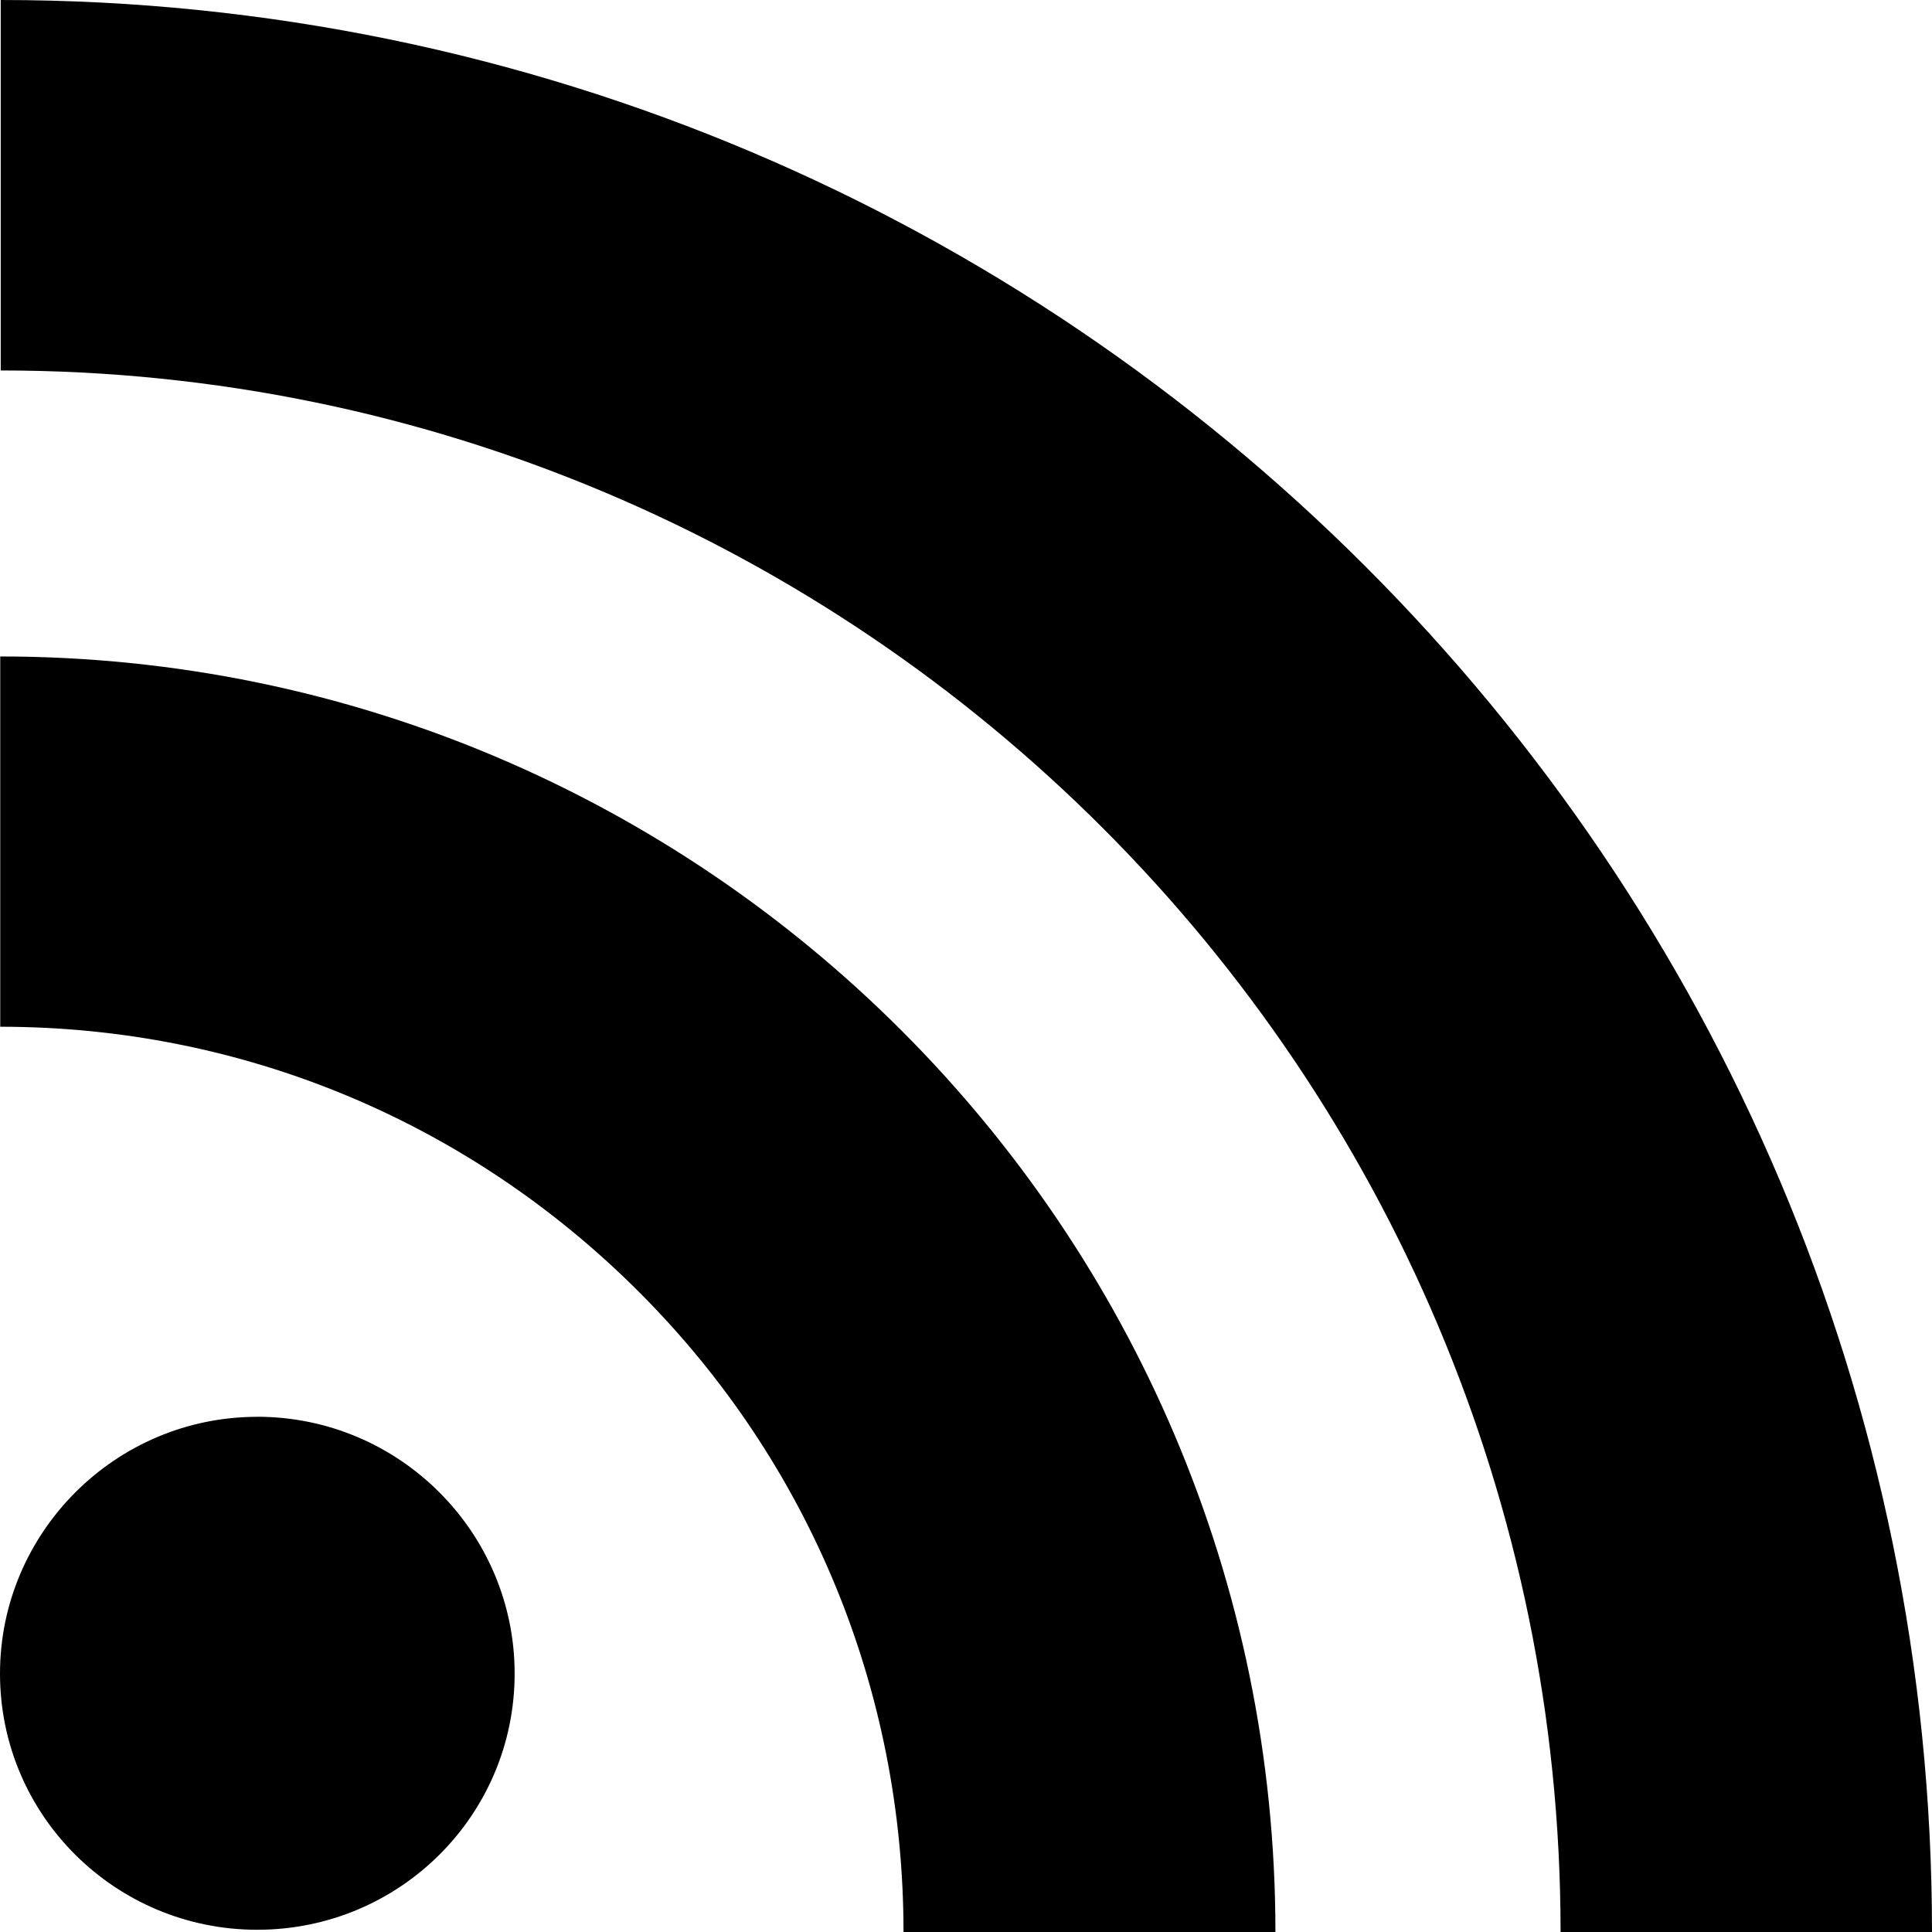
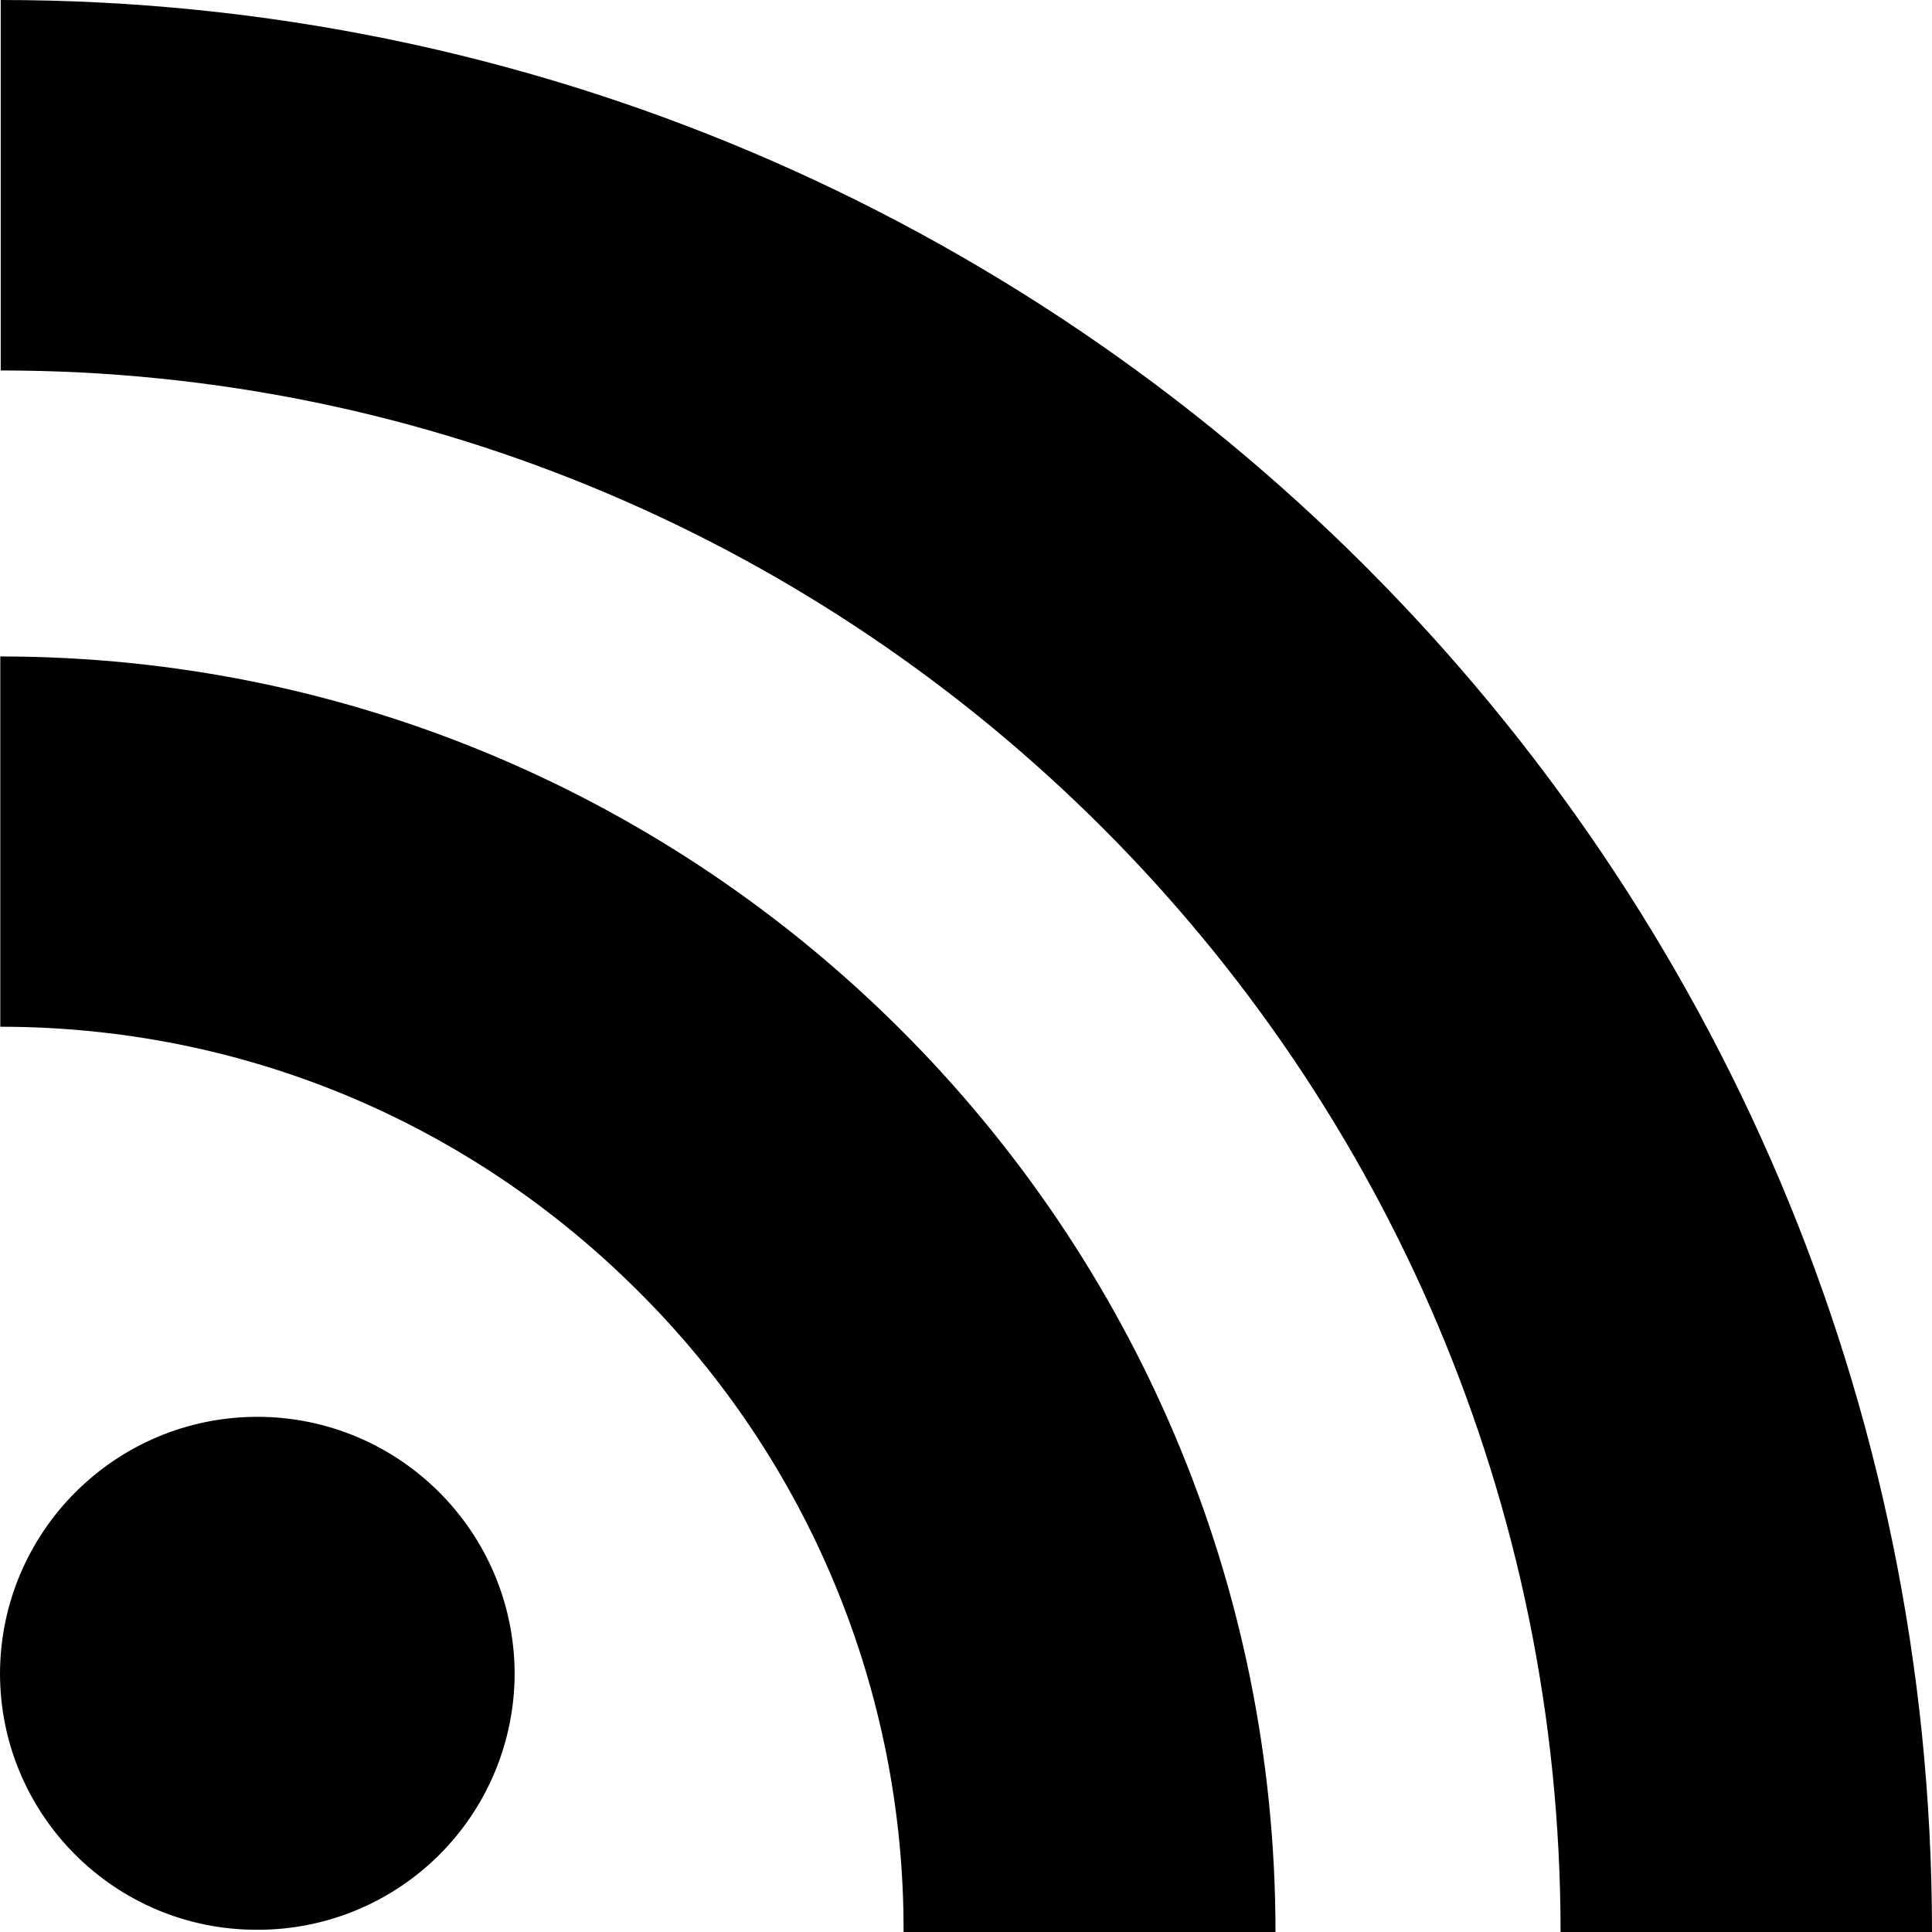
<svg xmlns="http://www.w3.org/2000/svg" width="32" height="32" viewBox="0 0 32 32">
-   <path d="M4.26 23.467C1.91 23.467 0 25.384 0 27.72c0 2.348 1.91 4.243 4.26 4.243 2.357 0 4.264-1.895 4.264-4.244 0-2.337-1.907-4.253-4.265-4.253zM.004 10.873v6.133c3.993 0 7.75 1.562 10.577 4.39 2.825 2.823 4.384 6.596 4.384 10.604h6.16c0-11.65-9.478-21.127-21.12-21.127zM.012 0v6.136C14.255 6.136 25.848 17.74 25.848 32H32C32 14.36 17.648 0 .012 0z" />
+   <path d="M4.259 23.467A4.265 4.265 0 0 0 0 27.719a4.25 4.25 0 0 0 4.259 4.244 4.25 4.25 0 0 0 4.265-4.244 4.265 4.265 0 0 0-4.265-4.252zM.005 10.873v6.133c3.993 0 7.749 1.562 10.577 4.391A14.897 14.897 0 0 1 14.966 32h6.16c0-11.651-9.478-21.127-21.121-21.127zM.012 0v6.136C14.255 6.136 25.848 17.74 25.848 32H32C32 14.36 17.648 0 .012 0z" />
</svg>
